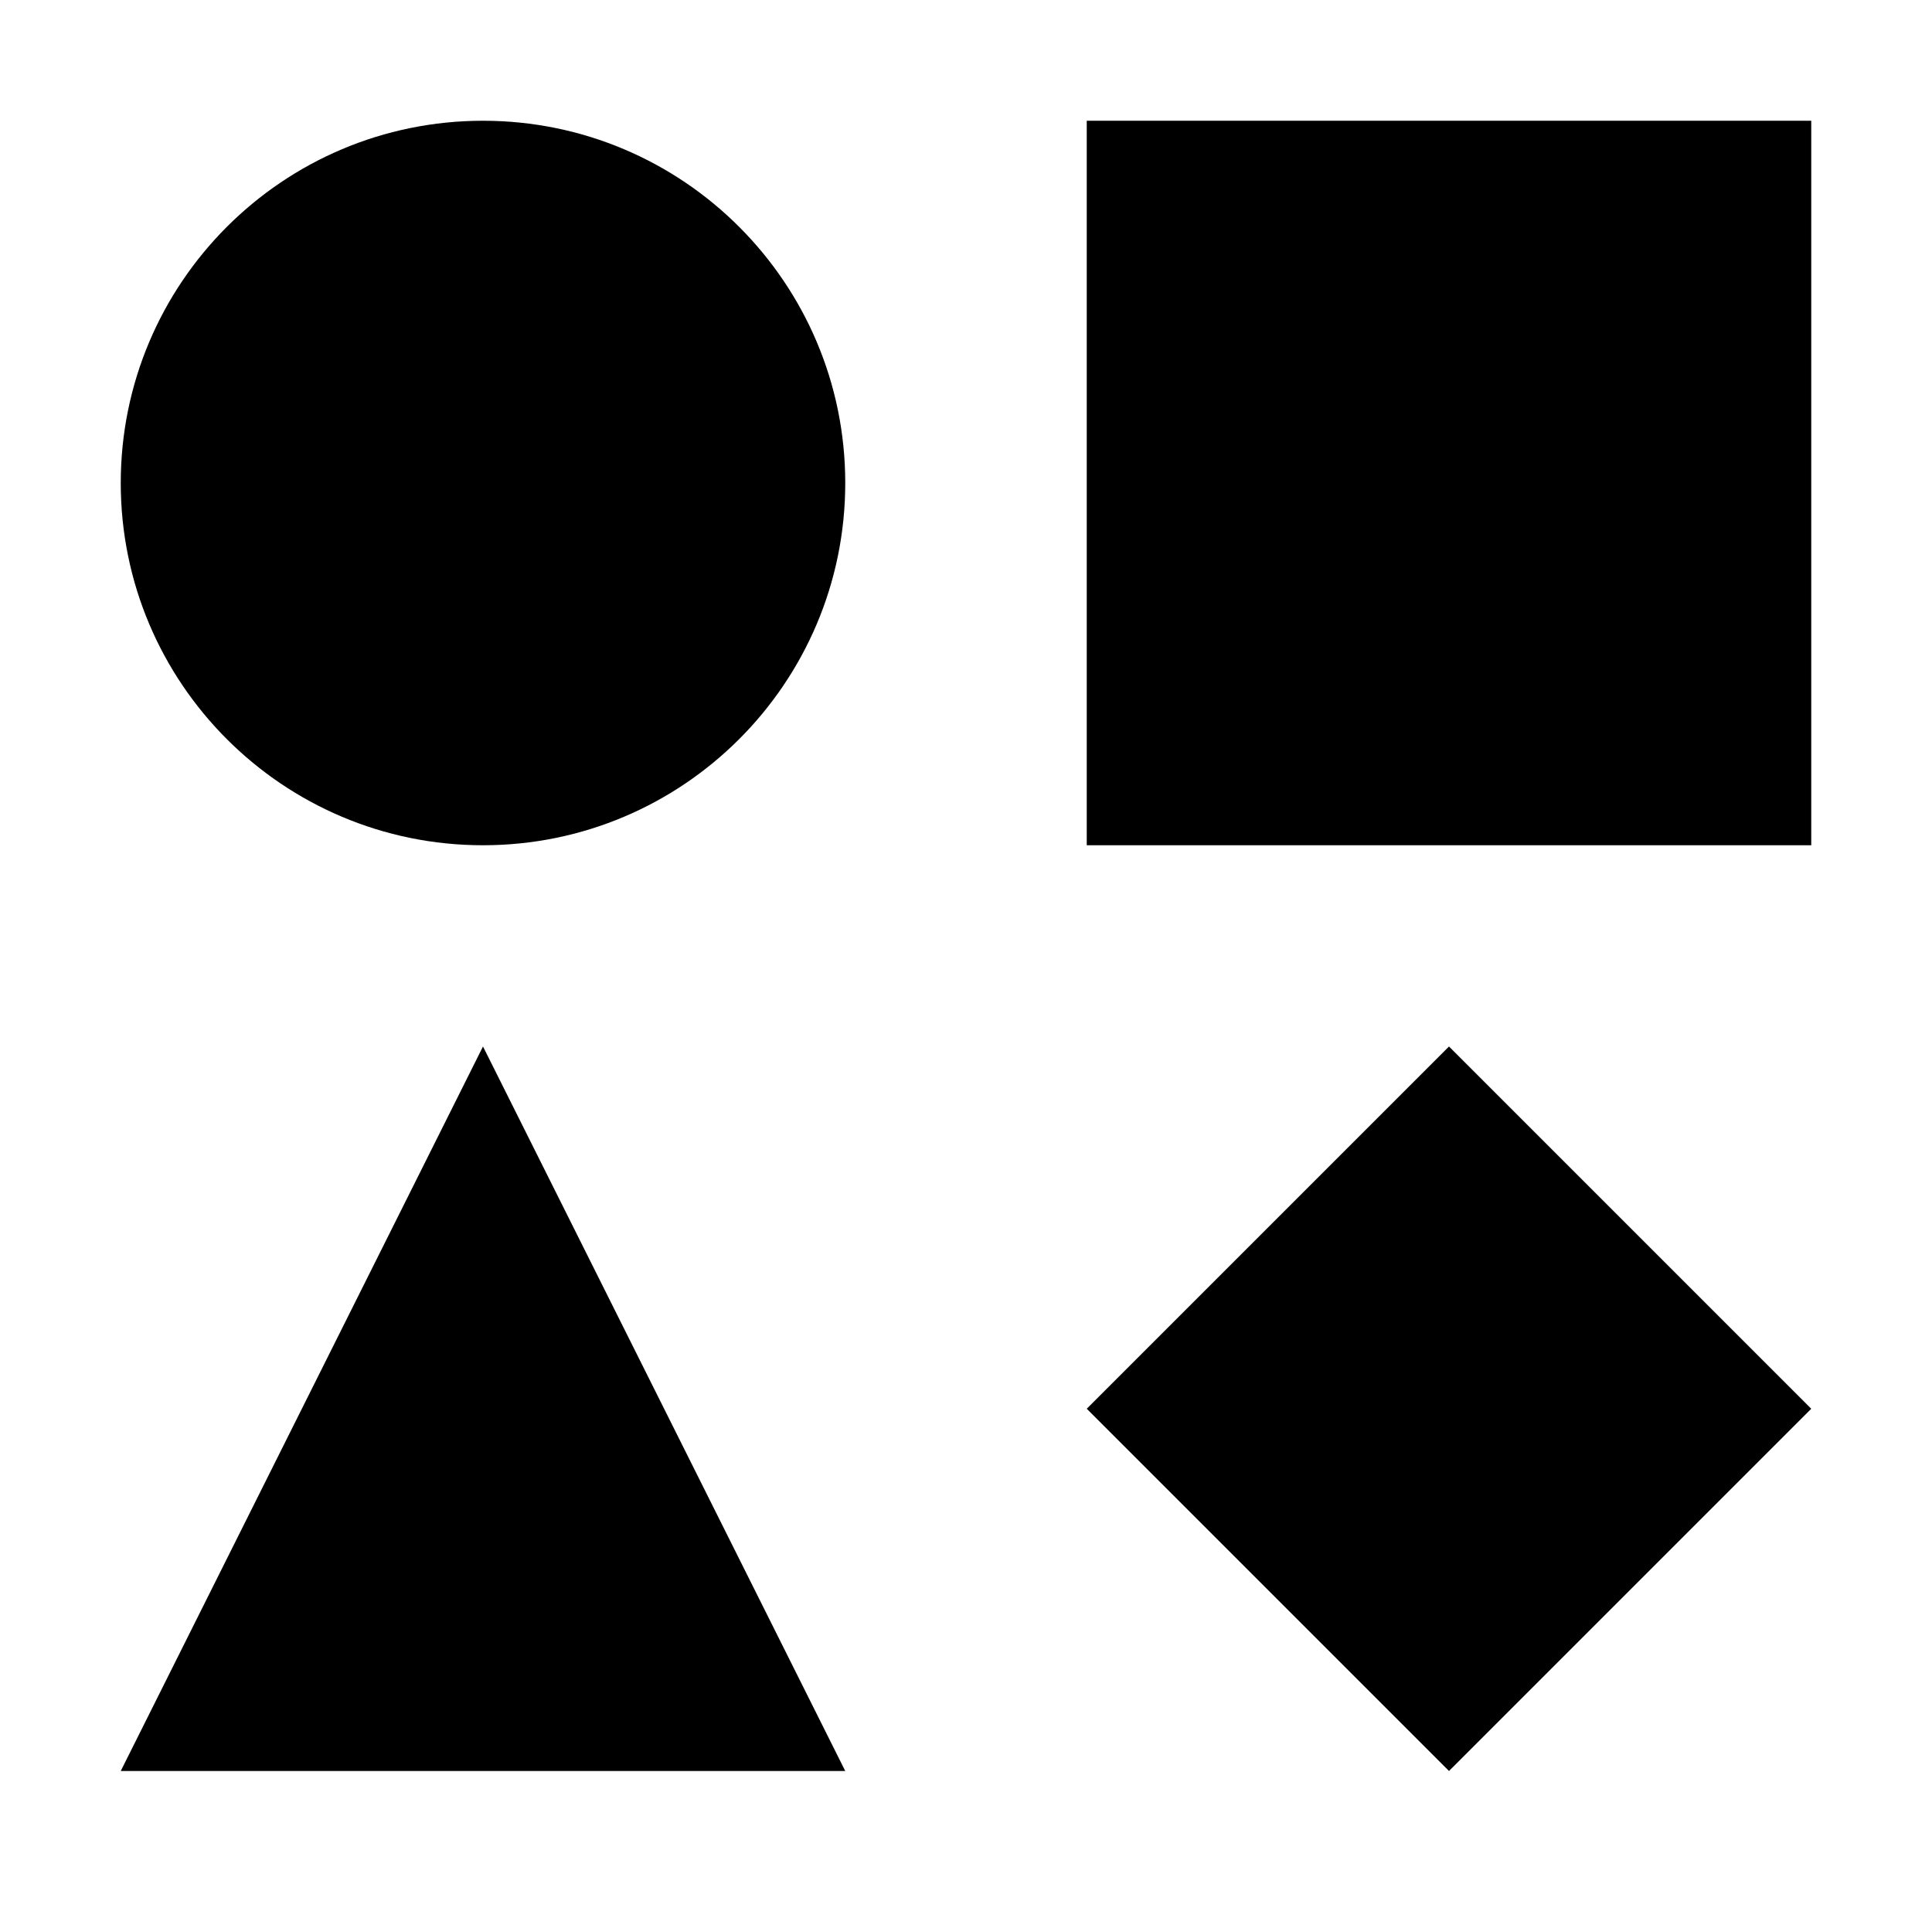
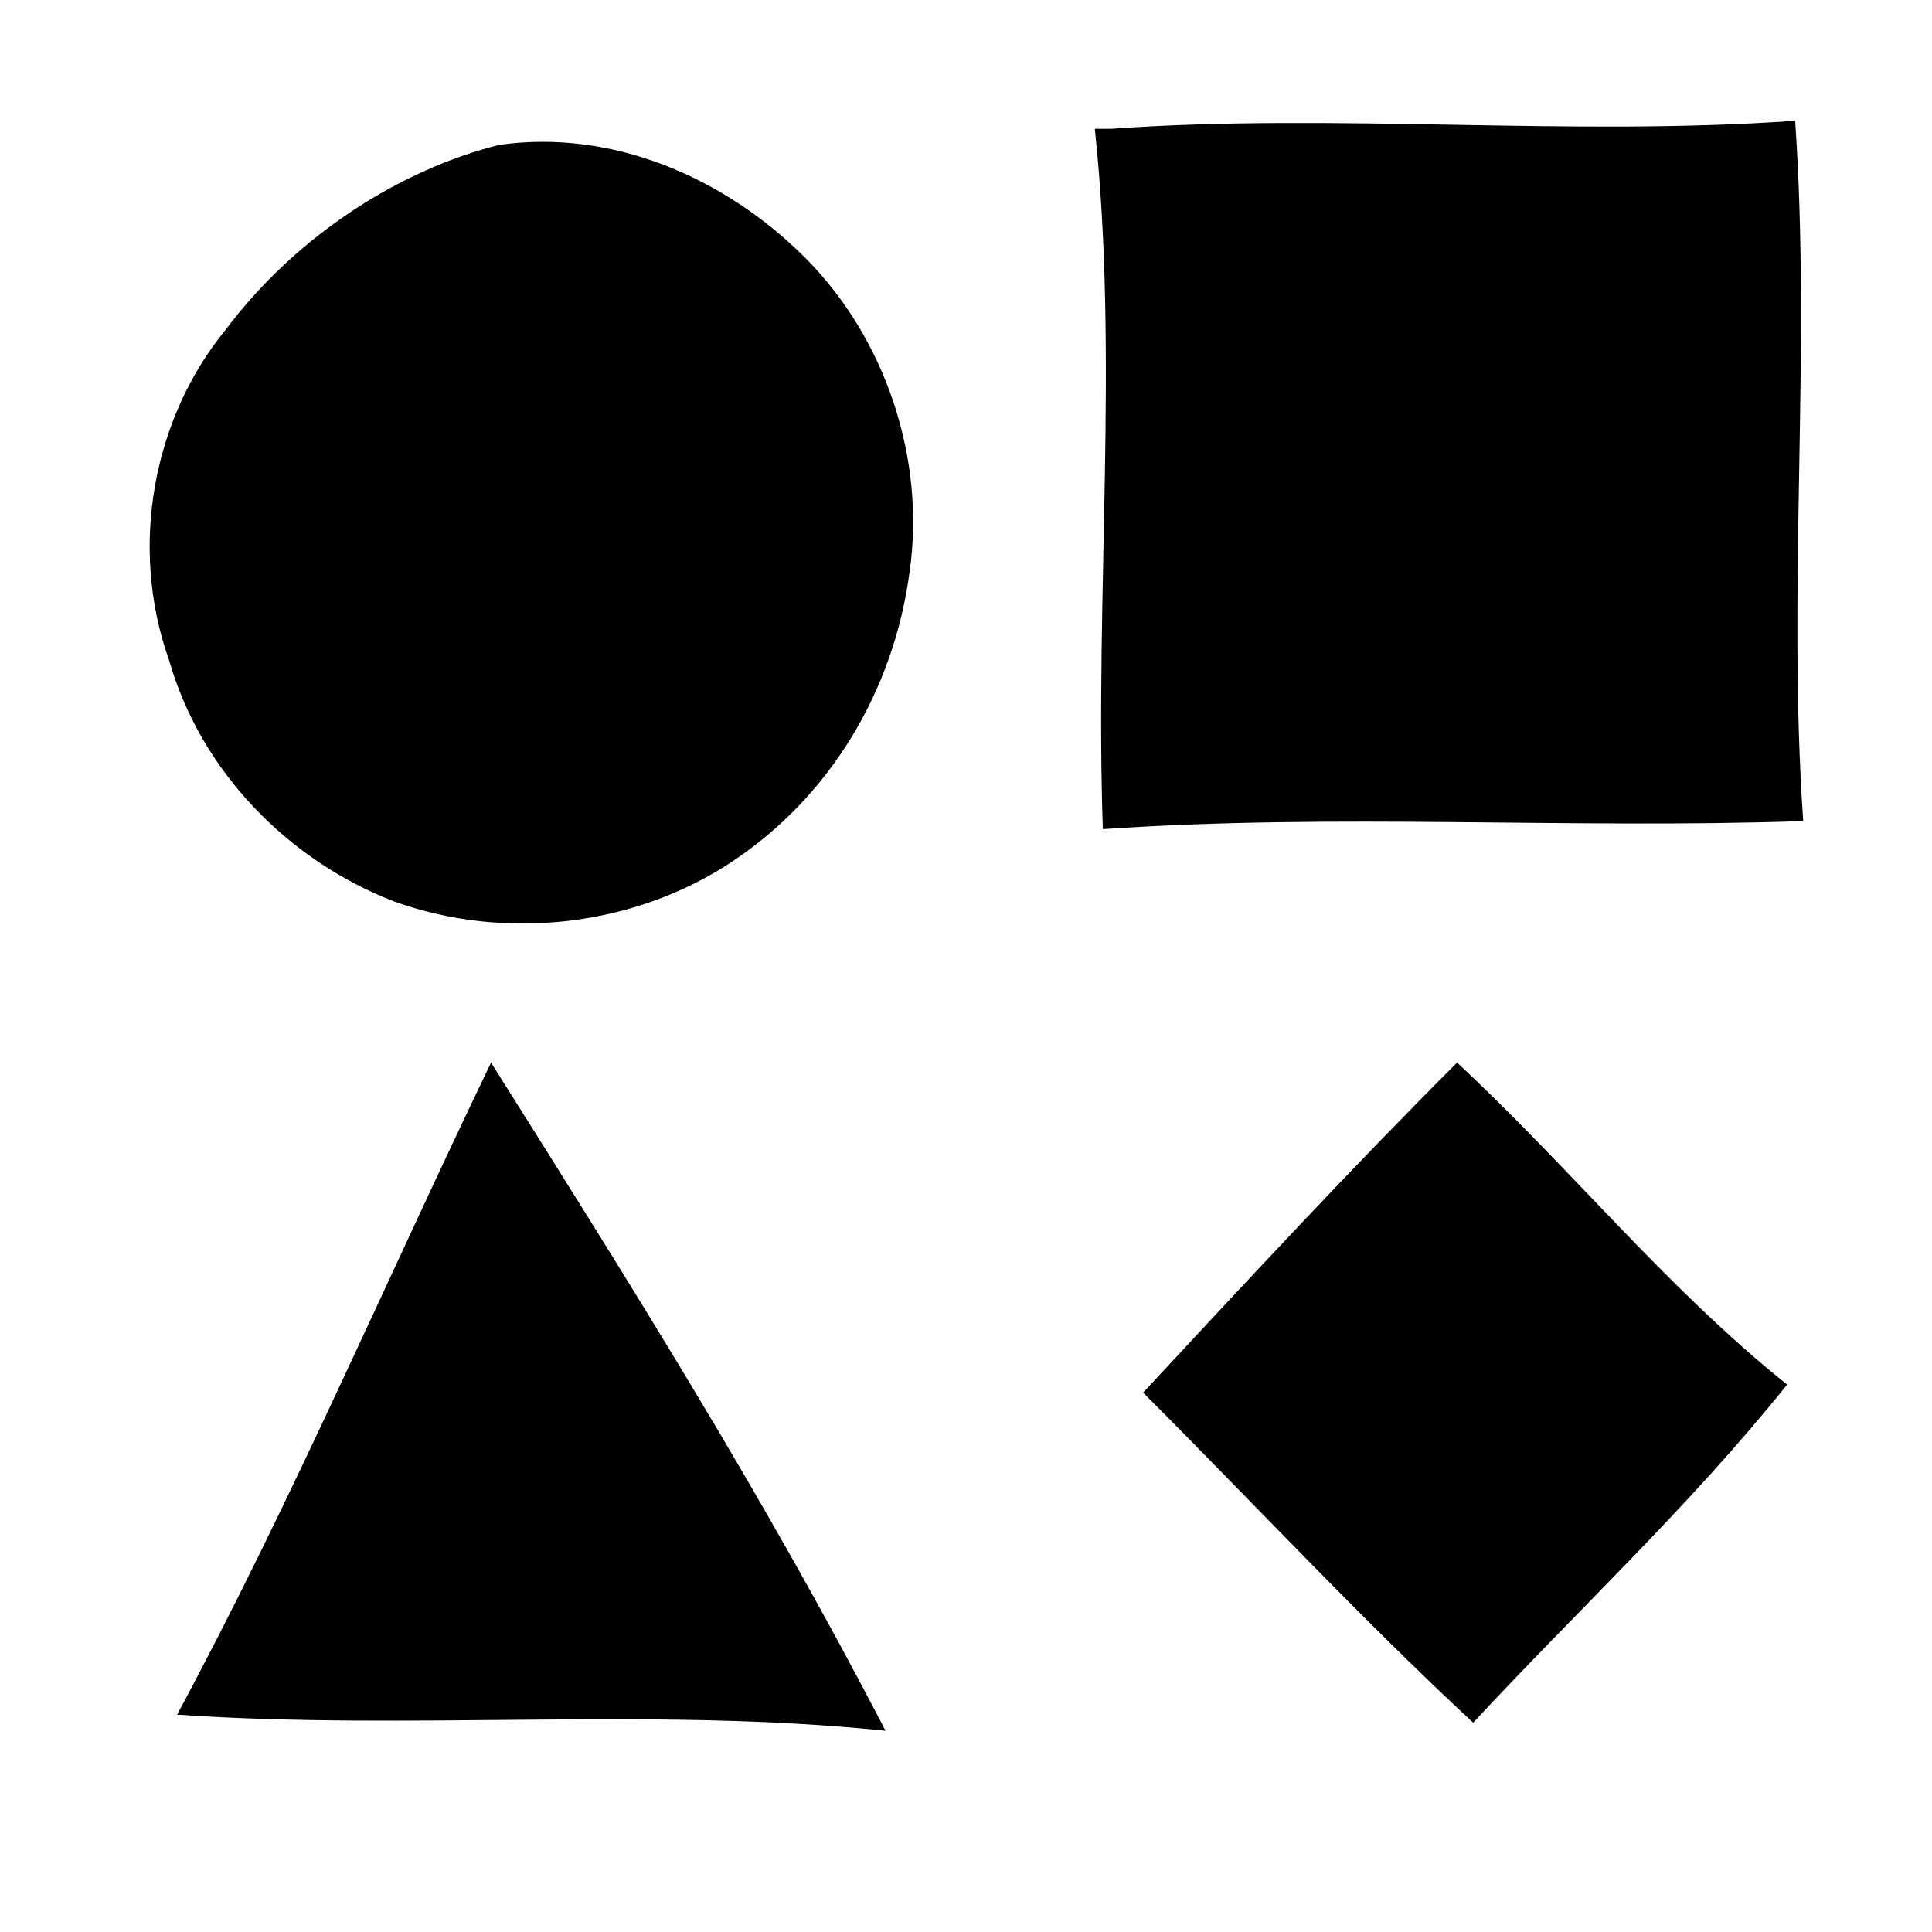
<svg xmlns="http://www.w3.org/2000/svg" width="20" height="20" viewBox="0 0 24 24" fill="none">
-   <circle cx="6" cy="6" r="4.5" fill="currentColor" />
-   <rect x="13.5" y="1.5" width="9" height="9" fill="currentColor" />
-   <path d="M6 13 L1.5 22 L10.5 22 Z" fill="currentColor" />
-   <path d="M18 13 L22.5 17.5 L18 22 L13.5 17.5 Z" fill="currentColor" />
+   <path d="M6.2 1.8c1.4-.2 2.8.4 3.8 1.4 1 1 1.5 2.5 1.3 3.9-.2 1.5-1 2.8-2.2 3.6-1.2.8-2.8 1-4.2.5-1.3-.5-2.4-1.6-2.8-3-.5-1.4-.2-3 .7-4.1.9-1.2 2.2-2 3.4-2.3" fill="currentColor" />
+   <path d="M13.8 1.6c2.8-.2 5.7.1 8.5-.1.2 2.9-.1 5.8.1 8.7-2.9.1-5.8-.1-8.7.1-.1-2.9.2-5.9-.1-8.7" fill="currentColor" />
+   <path d="M6.1 13.2c-1.3 2.7-2.5 5.5-3.9 8.1 2.9.2 5.9-.1 8.8.2-1.5-2.9-3.2-5.6-4.9-8.3" fill="currentColor" />
+   <path d="M18.1 13.2c1.4 1.3 2.6 2.8 4.1 4-1.2 1.5-2.6 2.8-3.9 4.2-1.4-1.3-2.7-2.7-4.1-4.1 1.3-1.4 2.6-2.8 3.9-4.1" fill="currentColor" />
</svg>
